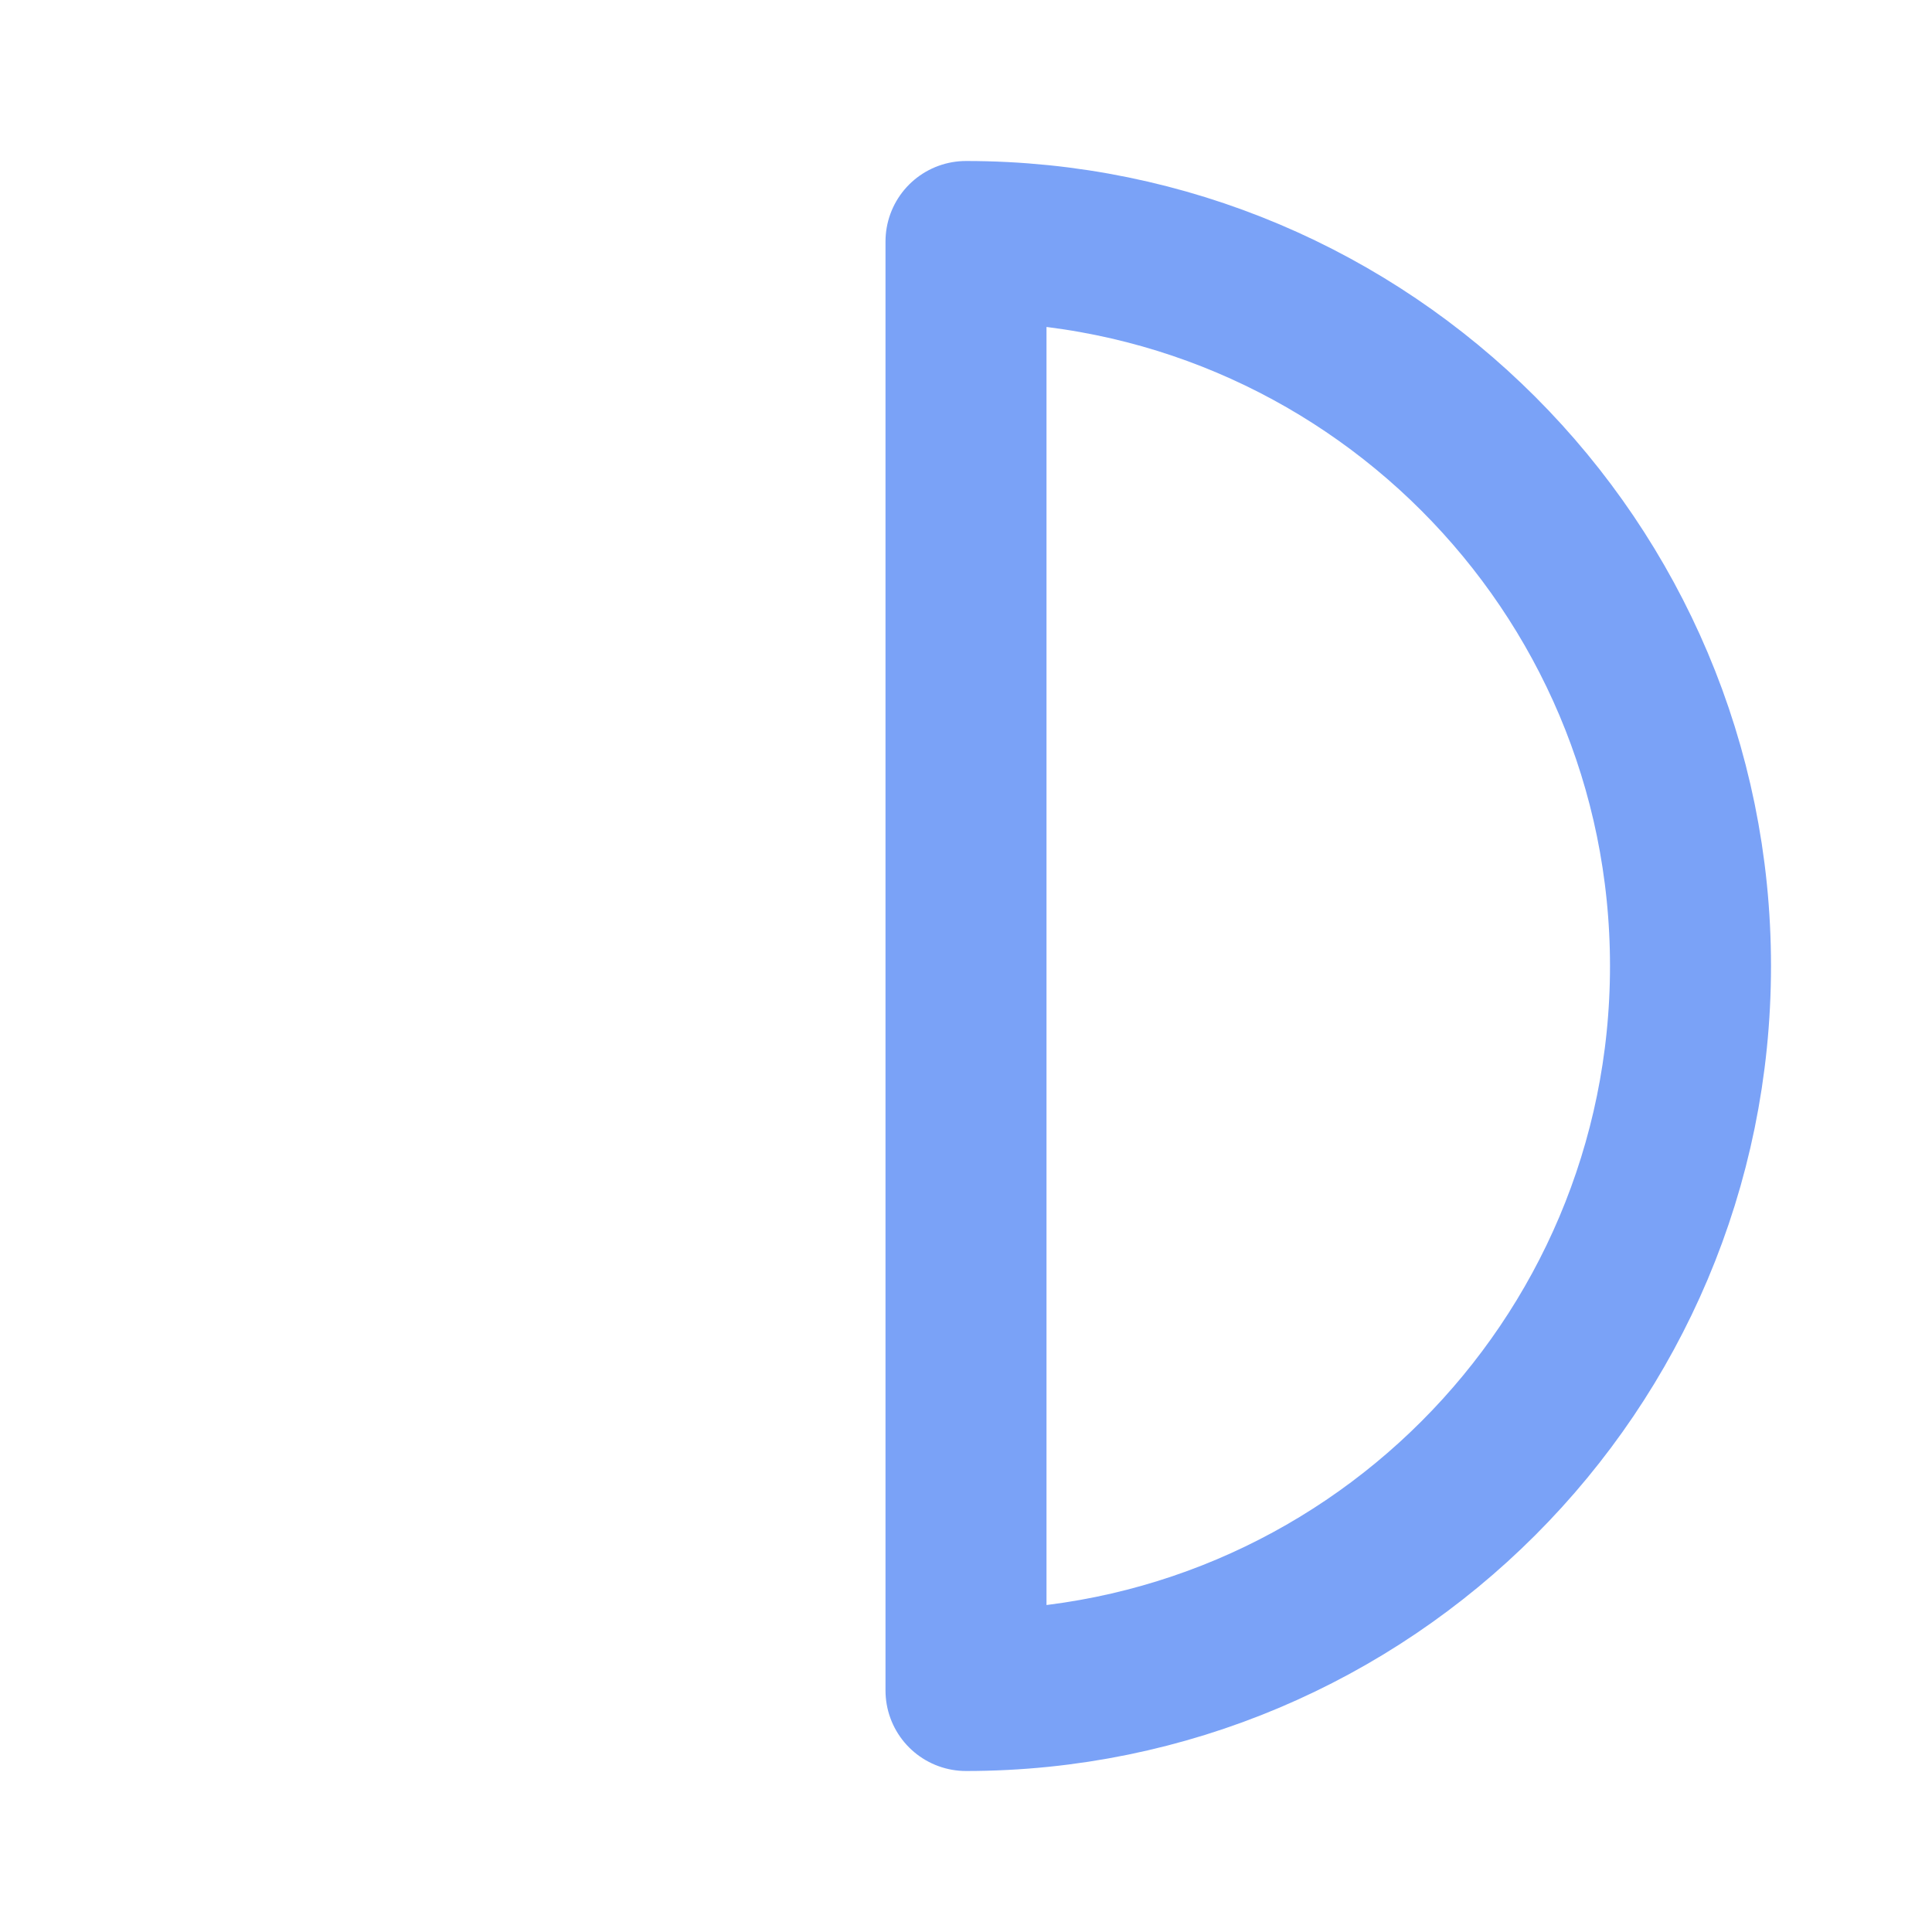
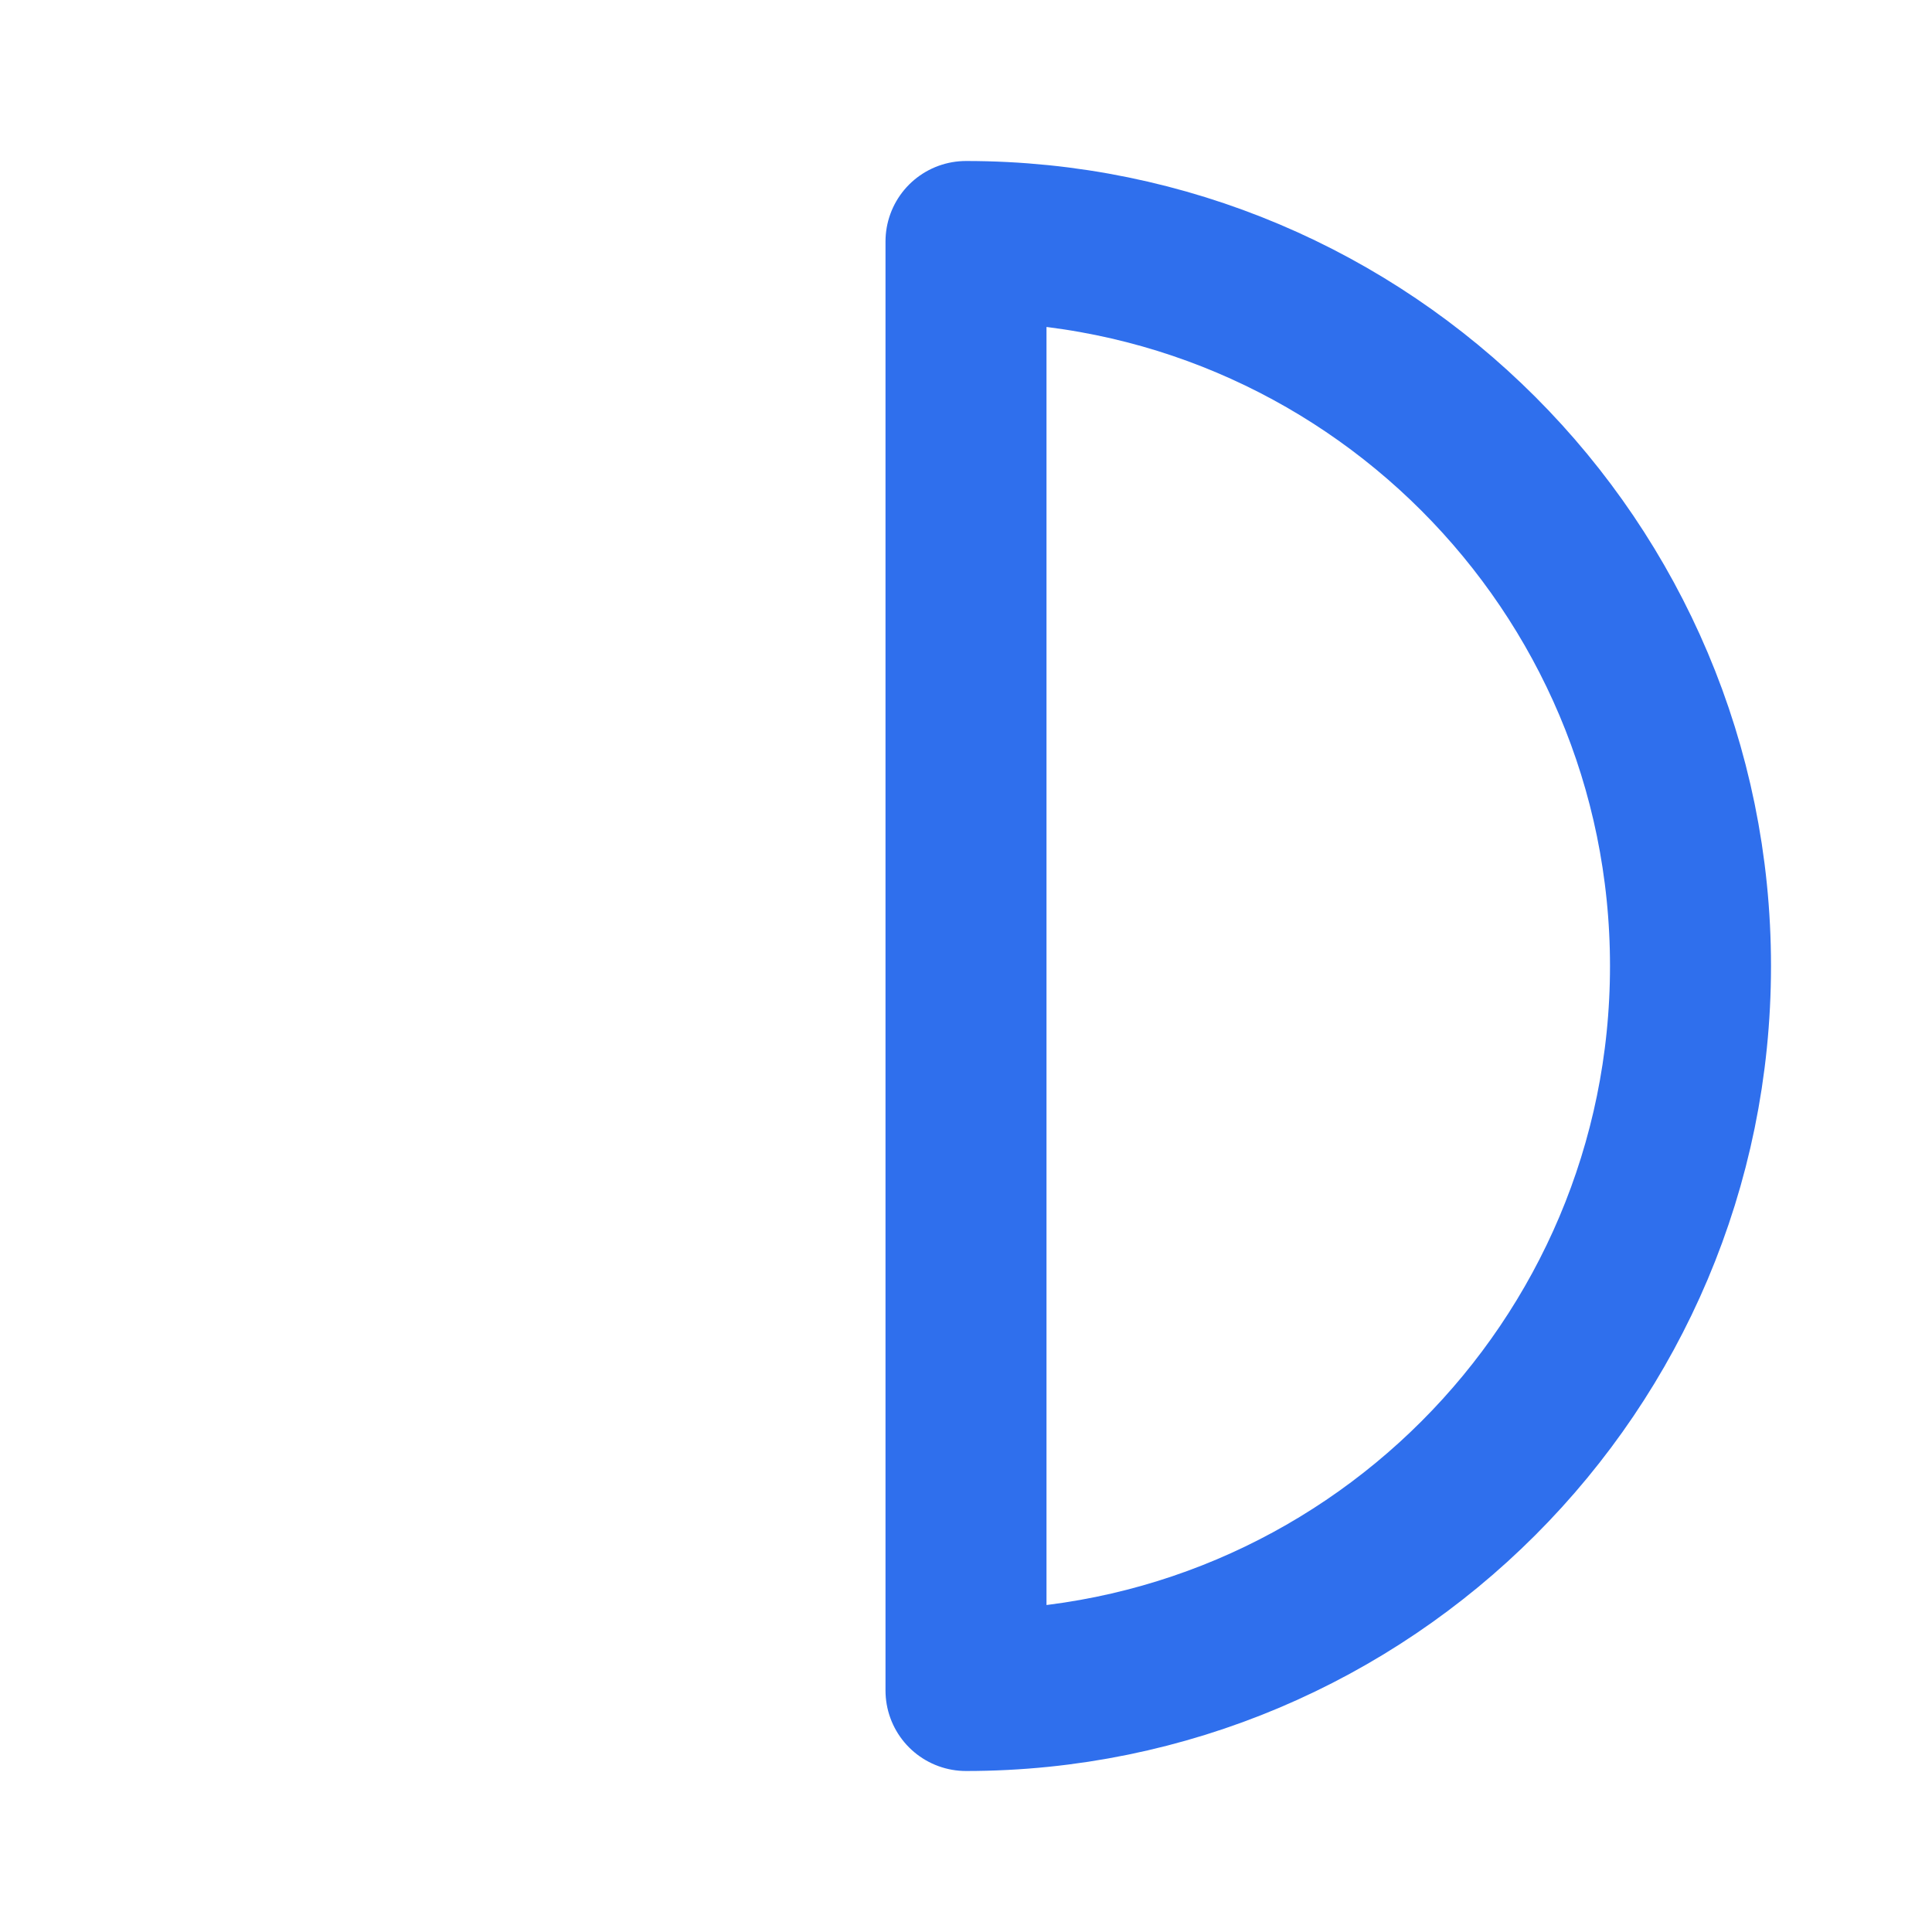
- <svg xmlns="http://www.w3.org/2000/svg" width="24" height="24" viewBox="0 0 24 24" fill="none" stroke="#7aa2f7" stroke-width="2" stroke-linecap="round" stroke-linejoin="round">
+ <svg xmlns="http://www.w3.org/2000/svg" width="24" height="24" viewBox="0 0 24 24" fill="none" stroke="#2f6fed" stroke-width="2" stroke-linecap="round" stroke-linejoin="round">
  <path d="M12 21a9 9 0 0 0 9-9 9 9 0 0 0-9-9v18z" />
</svg>
